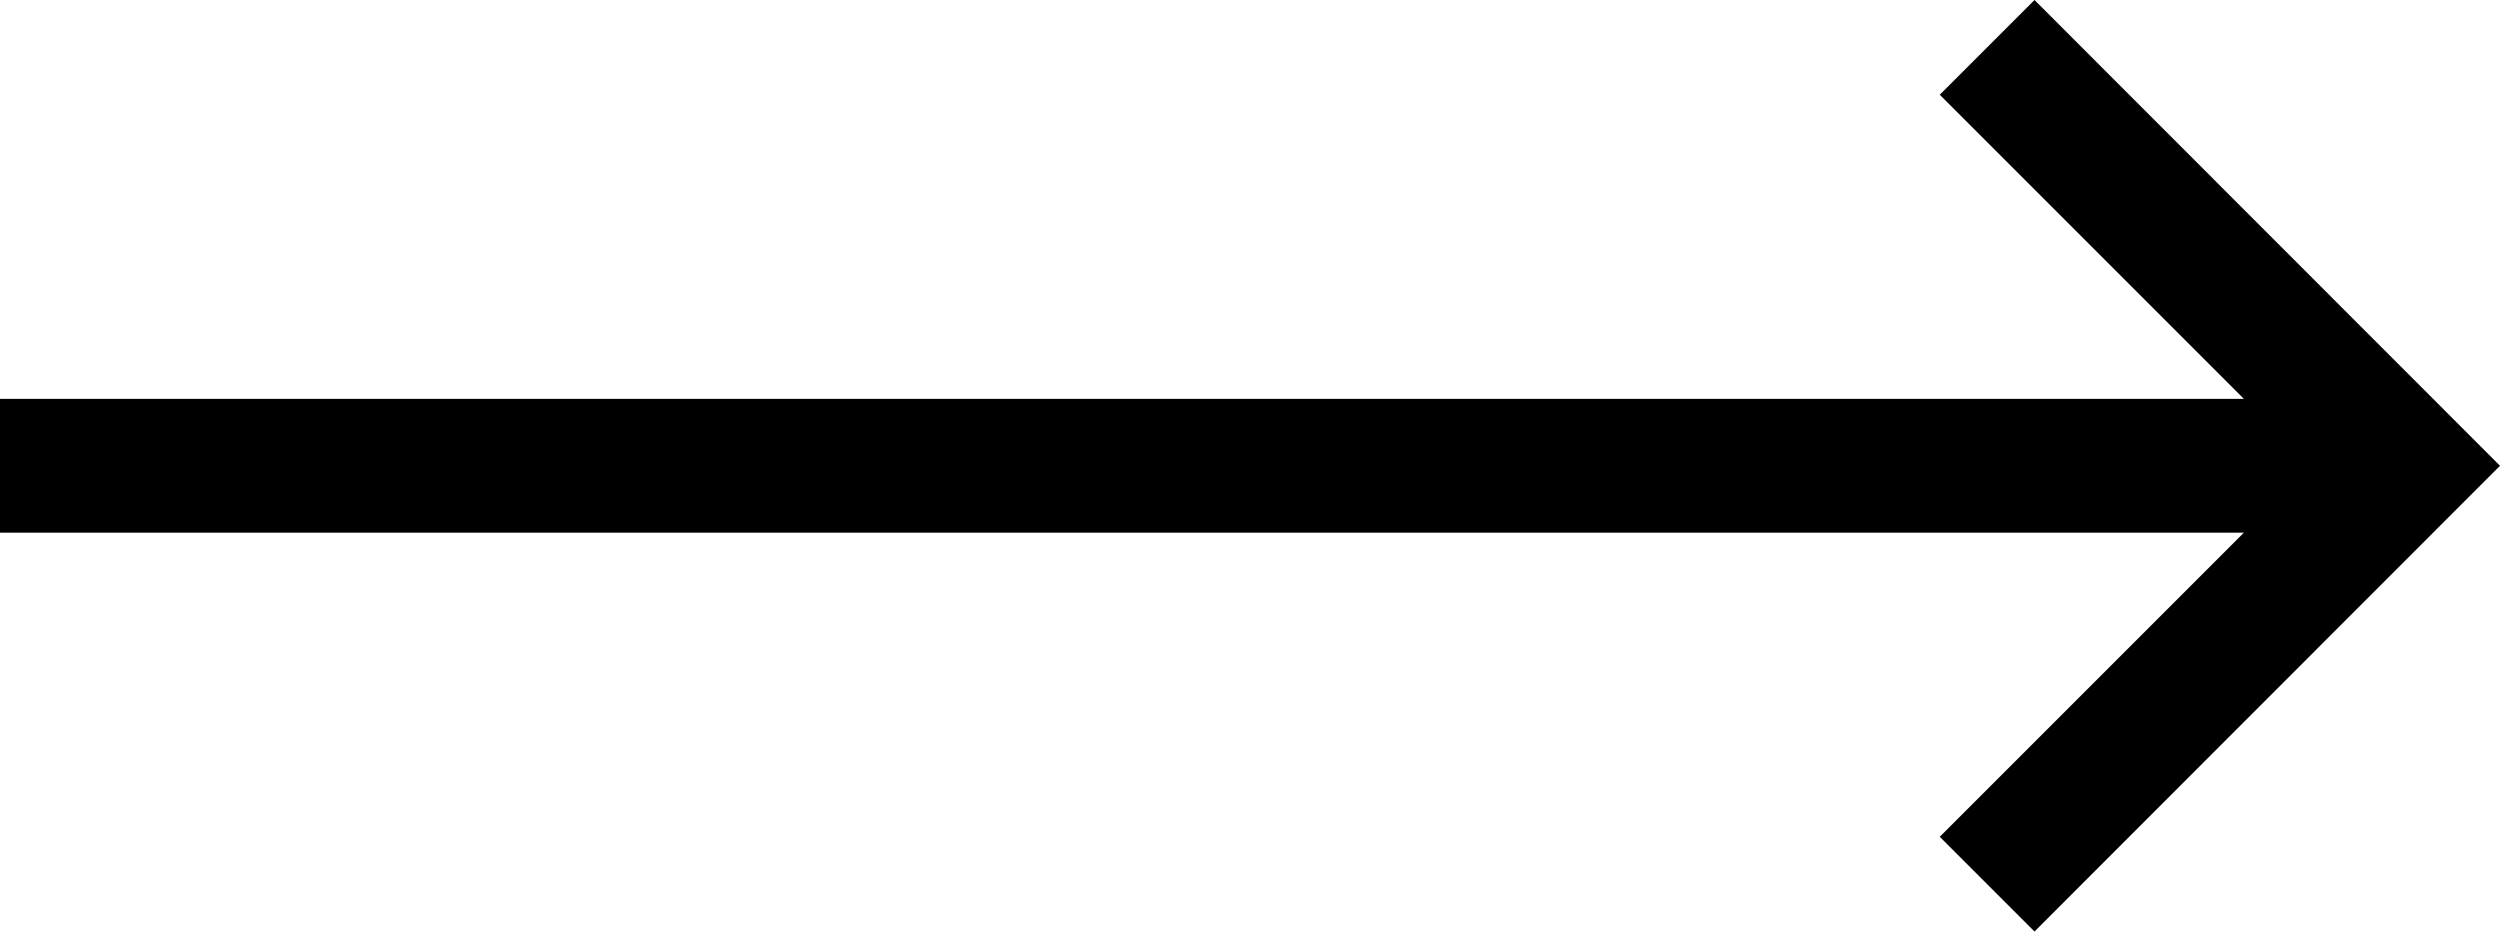
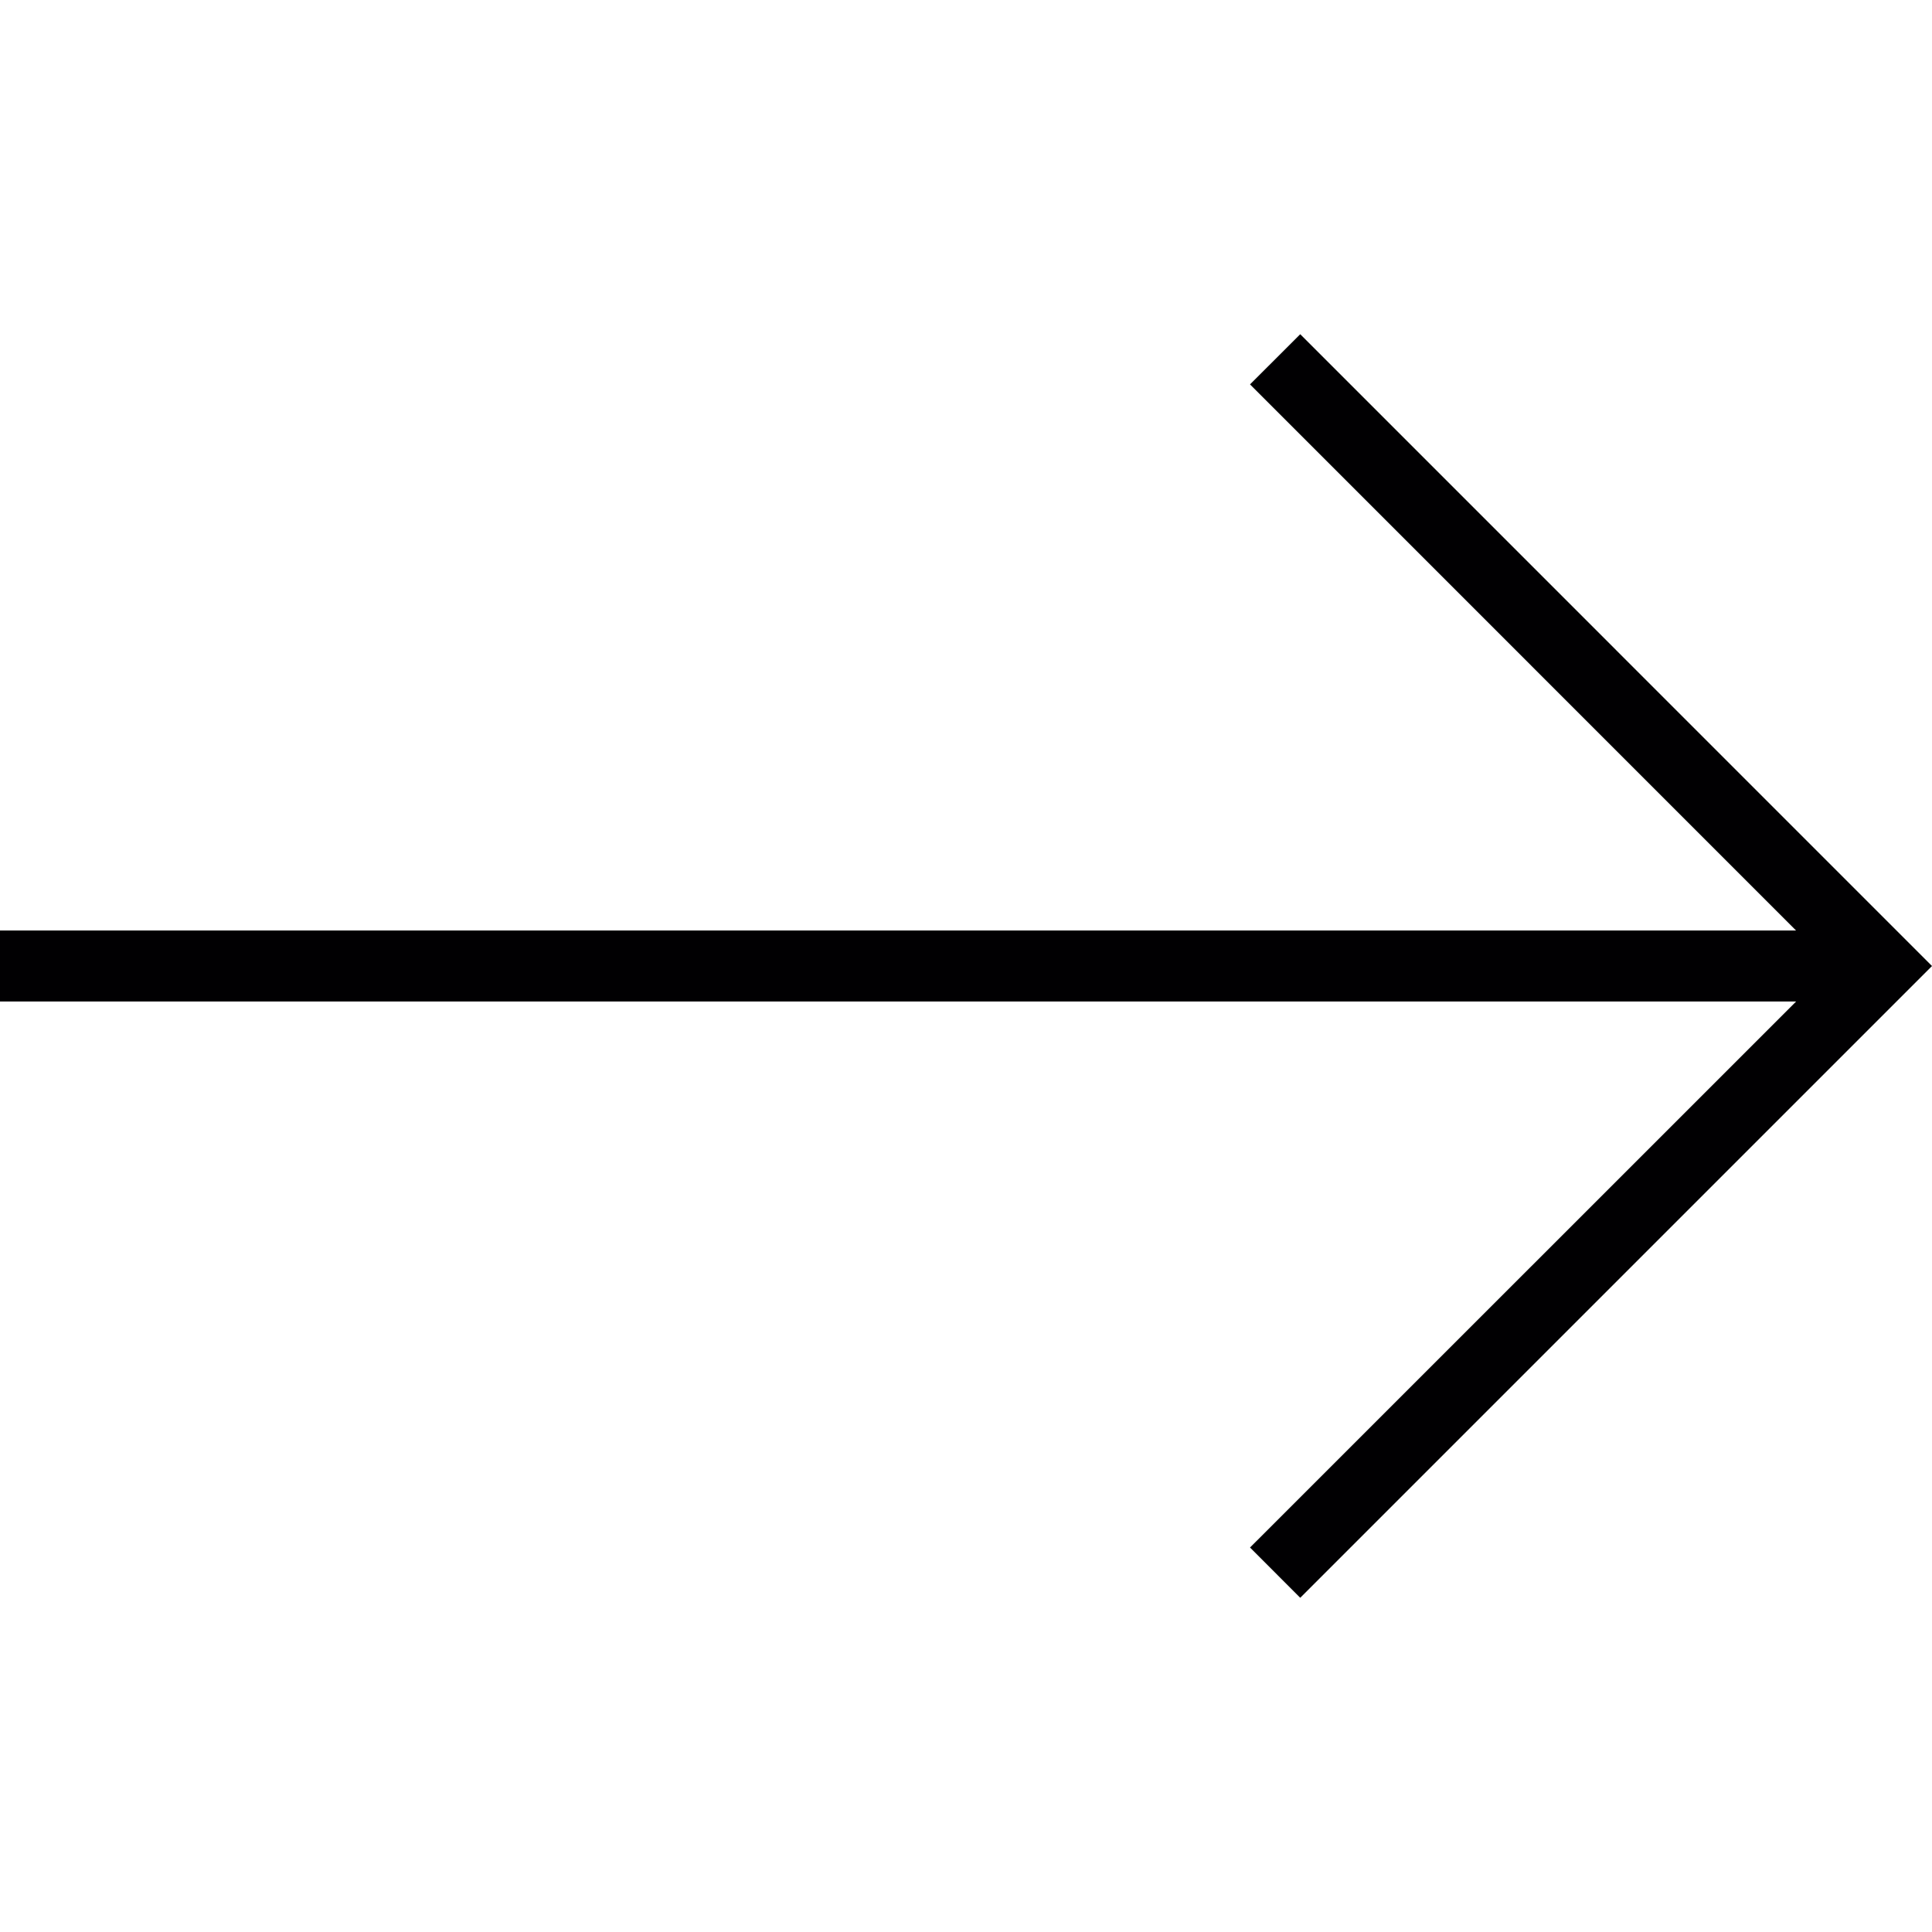
- <svg xmlns="http://www.w3.org/2000/svg" width="94.2" height="35.1" viewBox="0 0 94.2 35.1">
-   <g transform="translate(-0.68 -30.45)">
-     <path d="M73.77,34.02,85.23,45.48H.68v5.04H85.23L73.77,61.98l3.57,3.57L94.88,48,77.34,30.45Z" />
+ <svg xmlns="http://www.w3.org/2000/svg" height="87px" width="87px" version="1.1" id="Capa_1" viewBox="0 0 227.096 227.096" xml:space="preserve" fill="#000000">
+   <g id="SVGRepo_bgCarrier" stroke-width="0" />
+   <g id="SVGRepo_tracerCarrier" stroke-linecap="round" stroke-linejoin="round" />
+   <g id="SVGRepo_iconCarrier">
+     <g>
+       <g>
+         <polygon style="fill:#010002;" points="152.835,39.285 146.933,45.183 211.113,109.373 0,109.373 0,117.723 211.124,117.723 146.933,181.902 152.835,187.811 227.096,113.55 " />
+       </g>
+     </g>
  </g>
</svg>
